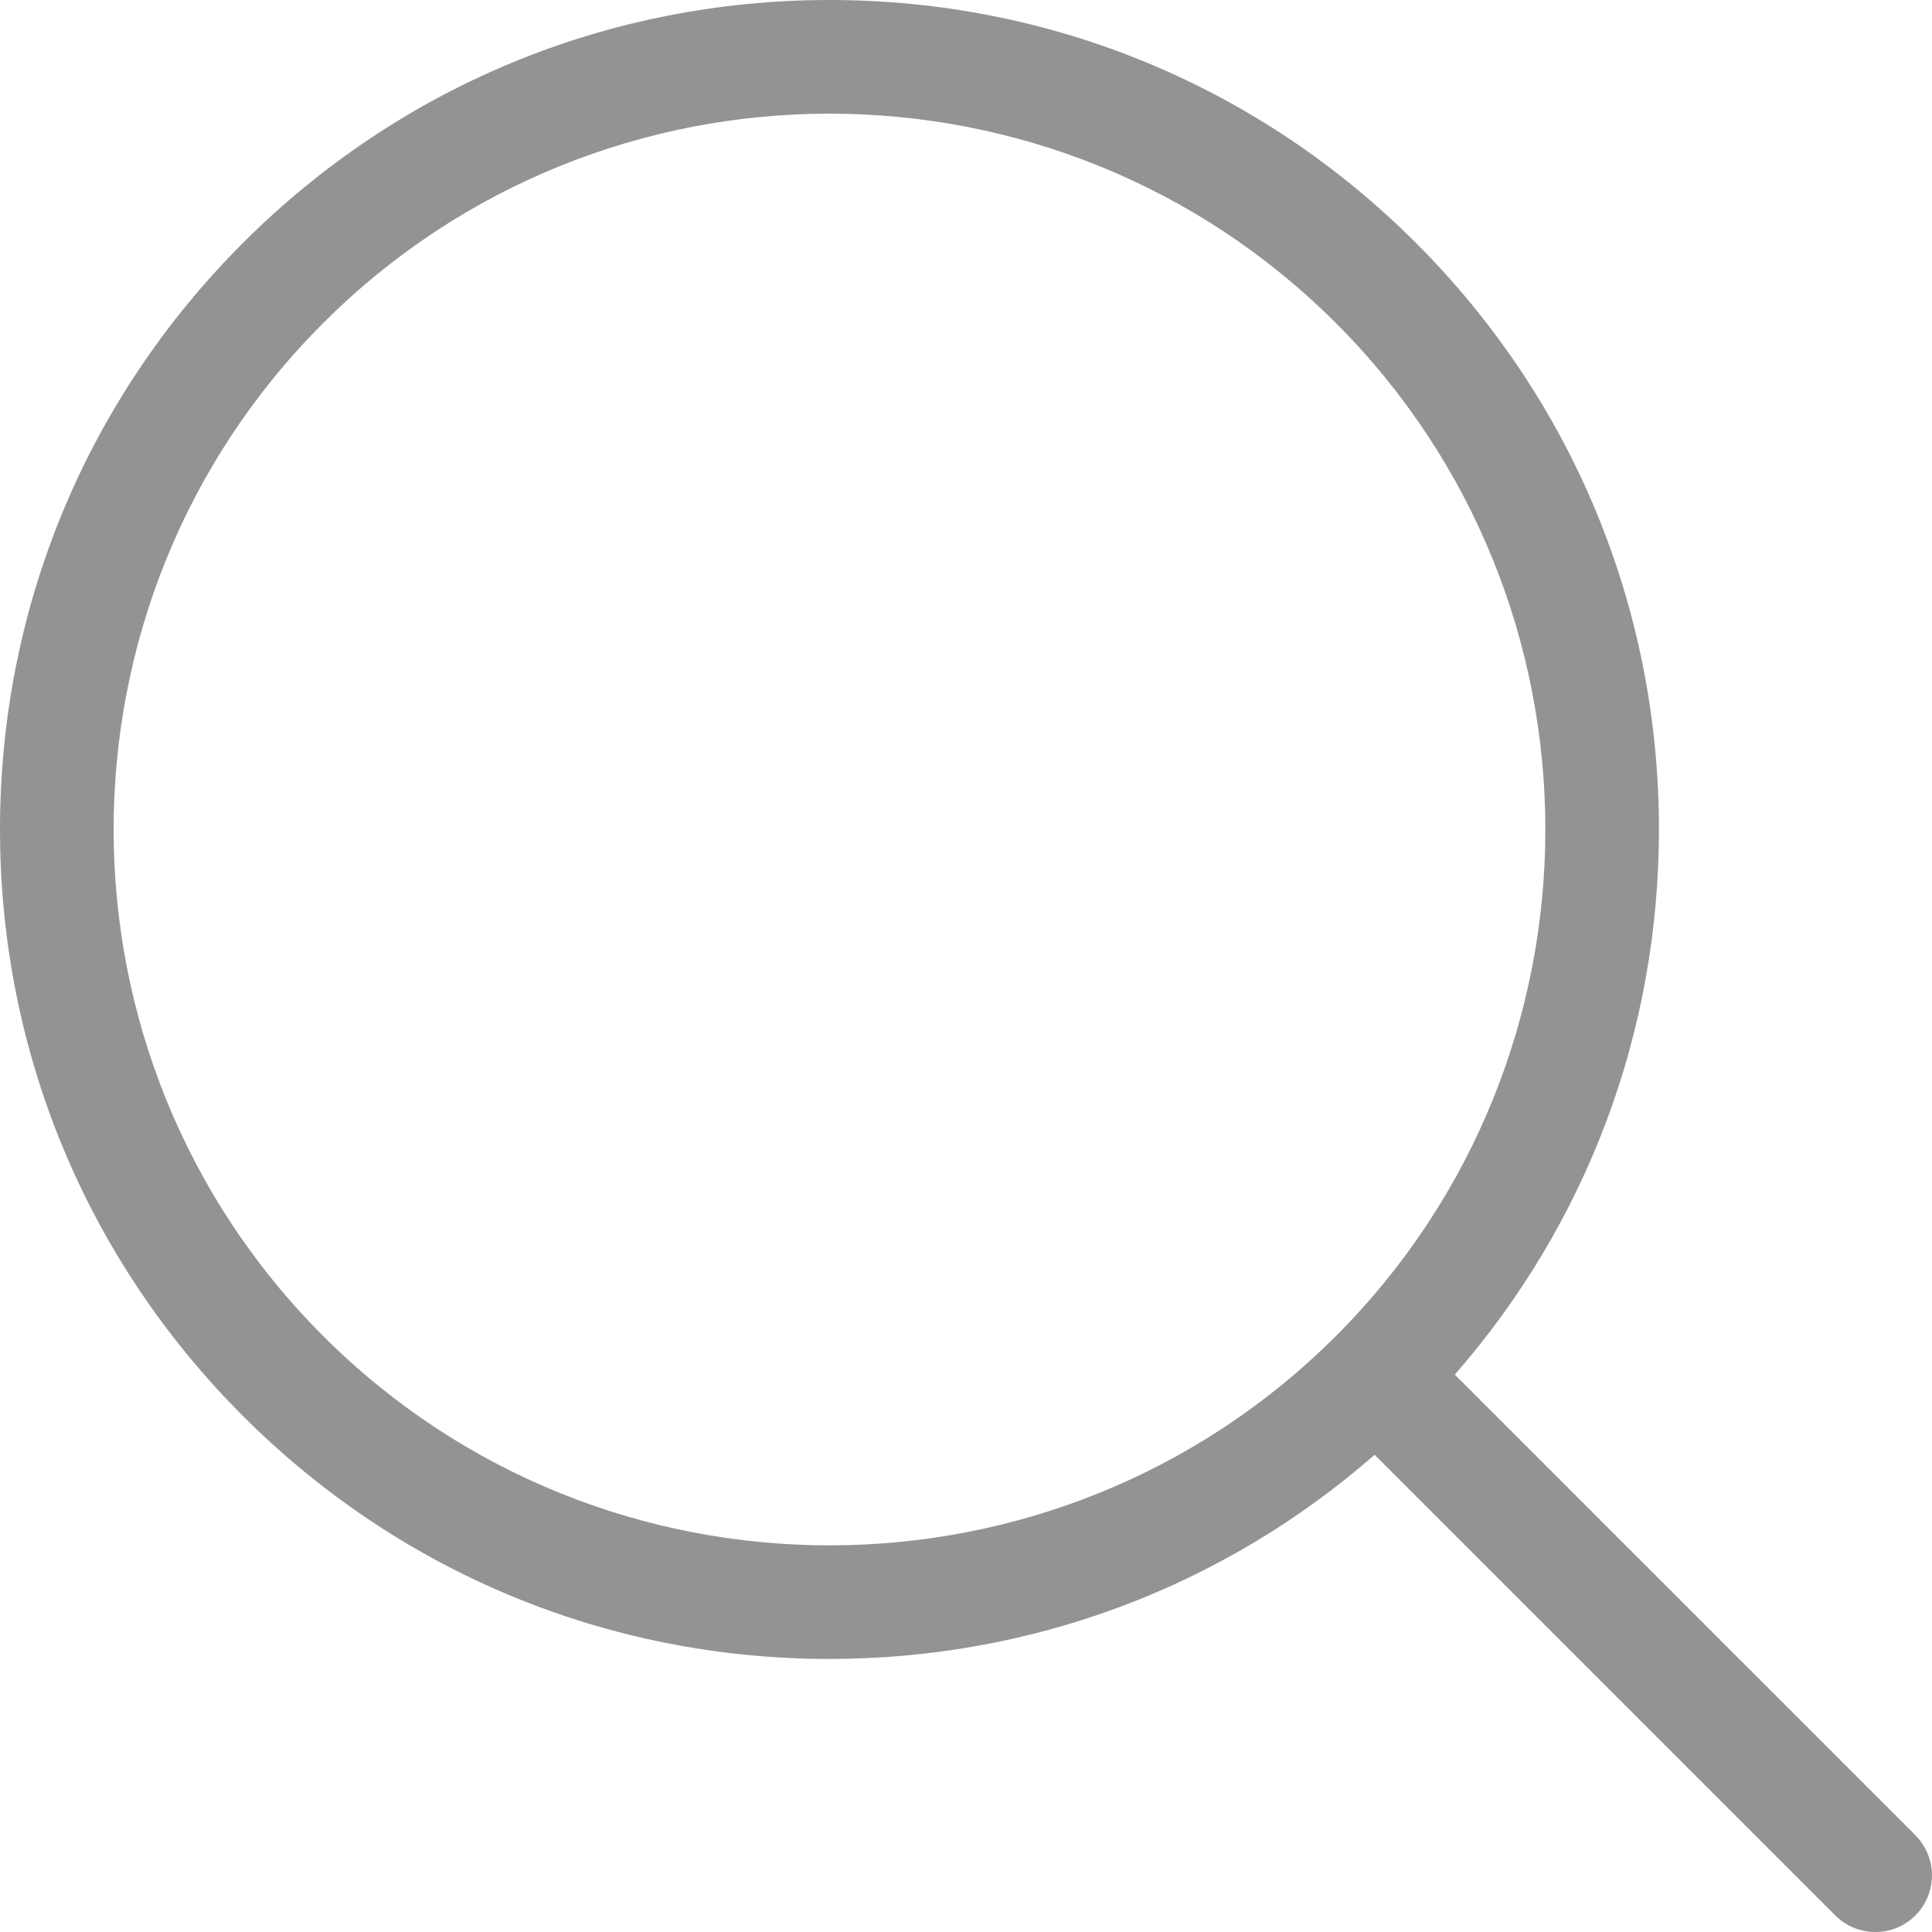
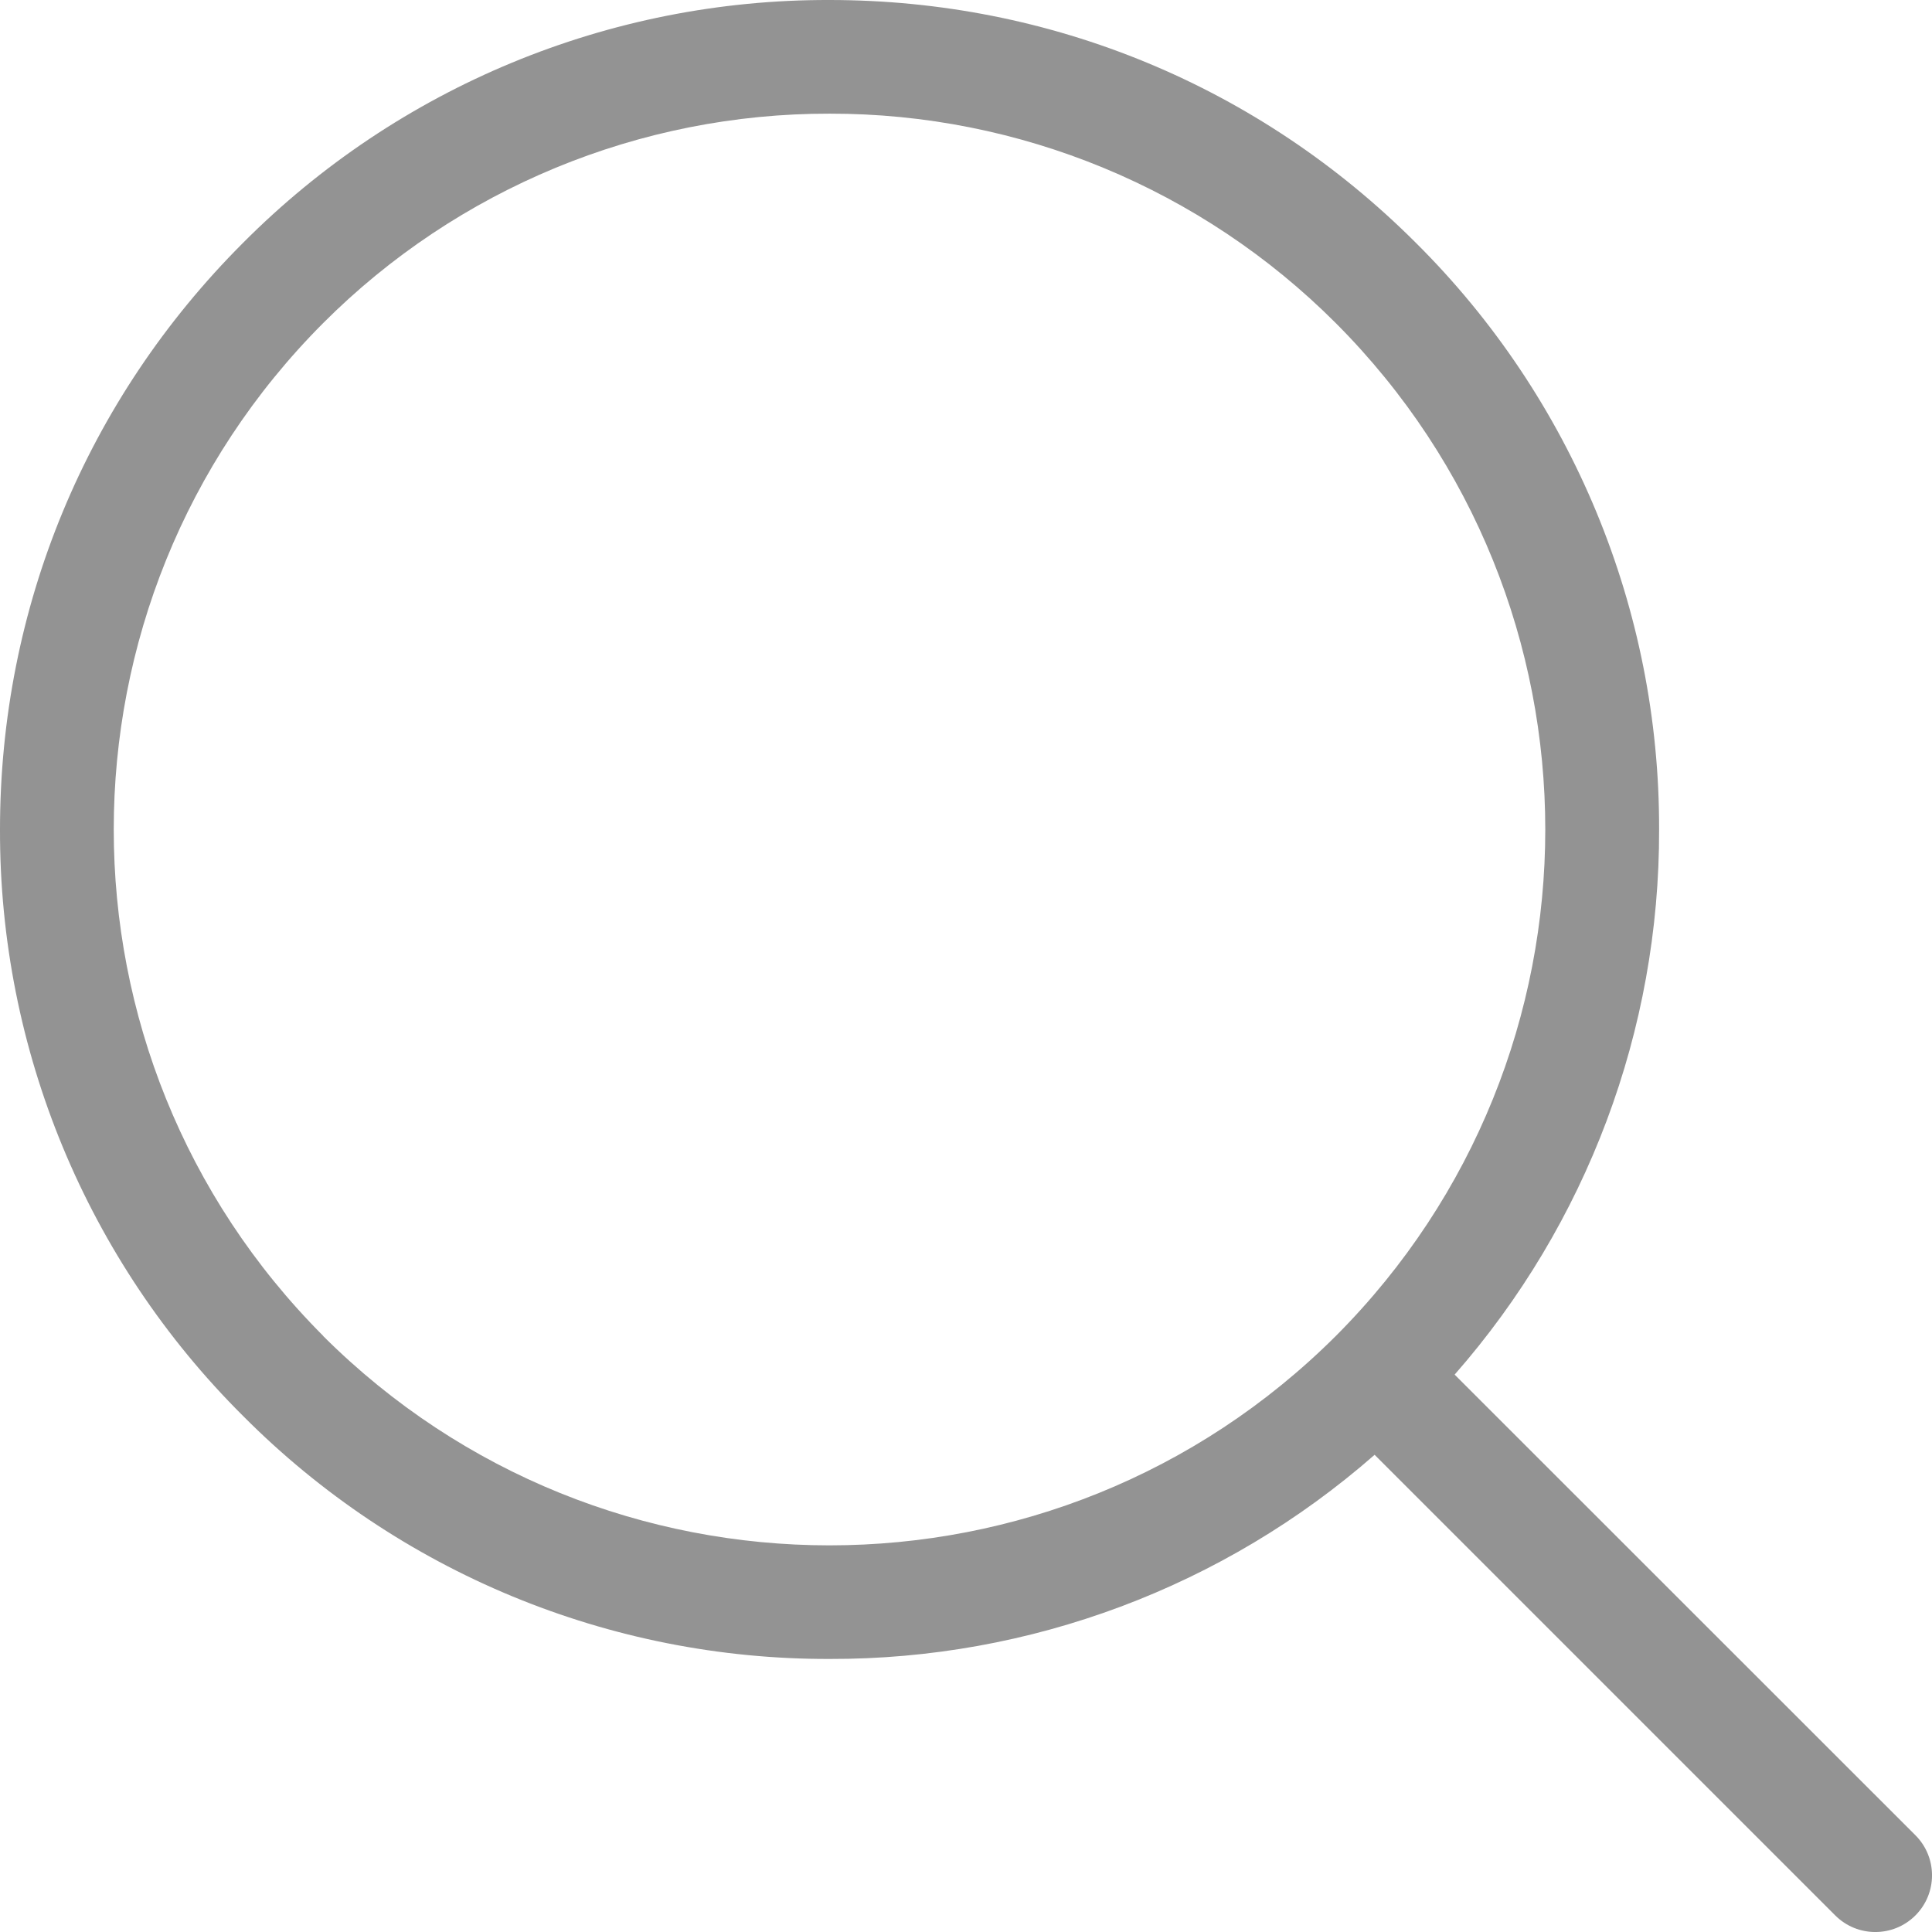
- <svg xmlns="http://www.w3.org/2000/svg" width="12" height="12" viewBox="0 0 12 12" fill="none">
-   <path d="M1.509 1.509C2.482 0.536 3.776 0 5.152 0C6.528 0 7.822 0.536 8.795 1.509C9.768 2.482 10.304 3.776 10.304 5.152C10.304 6.41 9.856 7.599 9.036 8.538L11.897 11.399C12.034 11.537 12.034 11.759 11.897 11.897C11.828 11.966 11.738 12 11.648 12C11.558 12 11.468 11.966 11.399 11.897L8.538 9.036C7.6 9.856 6.41 10.304 5.152 10.304C3.776 10.304 2.482 9.768 1.509 8.795C0.536 7.822 4.673e-05 6.528 4.673e-05 5.152C4.673e-05 3.776 0.536 2.482 1.509 1.509ZM2.007 8.298C3.741 10.032 6.563 10.032 8.298 8.298C10.032 6.563 10.032 3.741 8.298 2.007C7.43 1.139 6.291 0.706 5.152 0.706C4.013 0.706 2.874 1.14 2.007 2.007C0.272 3.741 0.272 6.563 2.007 8.298Z" fill="#939393" />
+ <svg xmlns="http://www.w3.org/2000/svg" width="12" height="12" fill="none">
+   <path d="M1.509 1.509A5.118 5.118 0 015.152 0c1.376 0 2.67.536 3.643 1.509a5.118 5.118 0 011.51 3.643 5.114 5.114 0 01-1.27 3.386l2.862 2.861a.352.352 0 11-.498.498L8.538 9.036a5.114 5.114 0 01-3.386 1.268A5.118 5.118 0 011.51 8.795 5.118 5.118 0 010 5.152c0-1.376.536-2.67 1.509-3.643zm.498 6.789a4.453 4.453 0 006.29 0 4.453 4.453 0 000-6.291A4.434 4.434 0 005.153.706a4.435 4.435 0 00-3.145 1.3 4.453 4.453 0 000 6.292z" fill="#939393" />
</svg>
